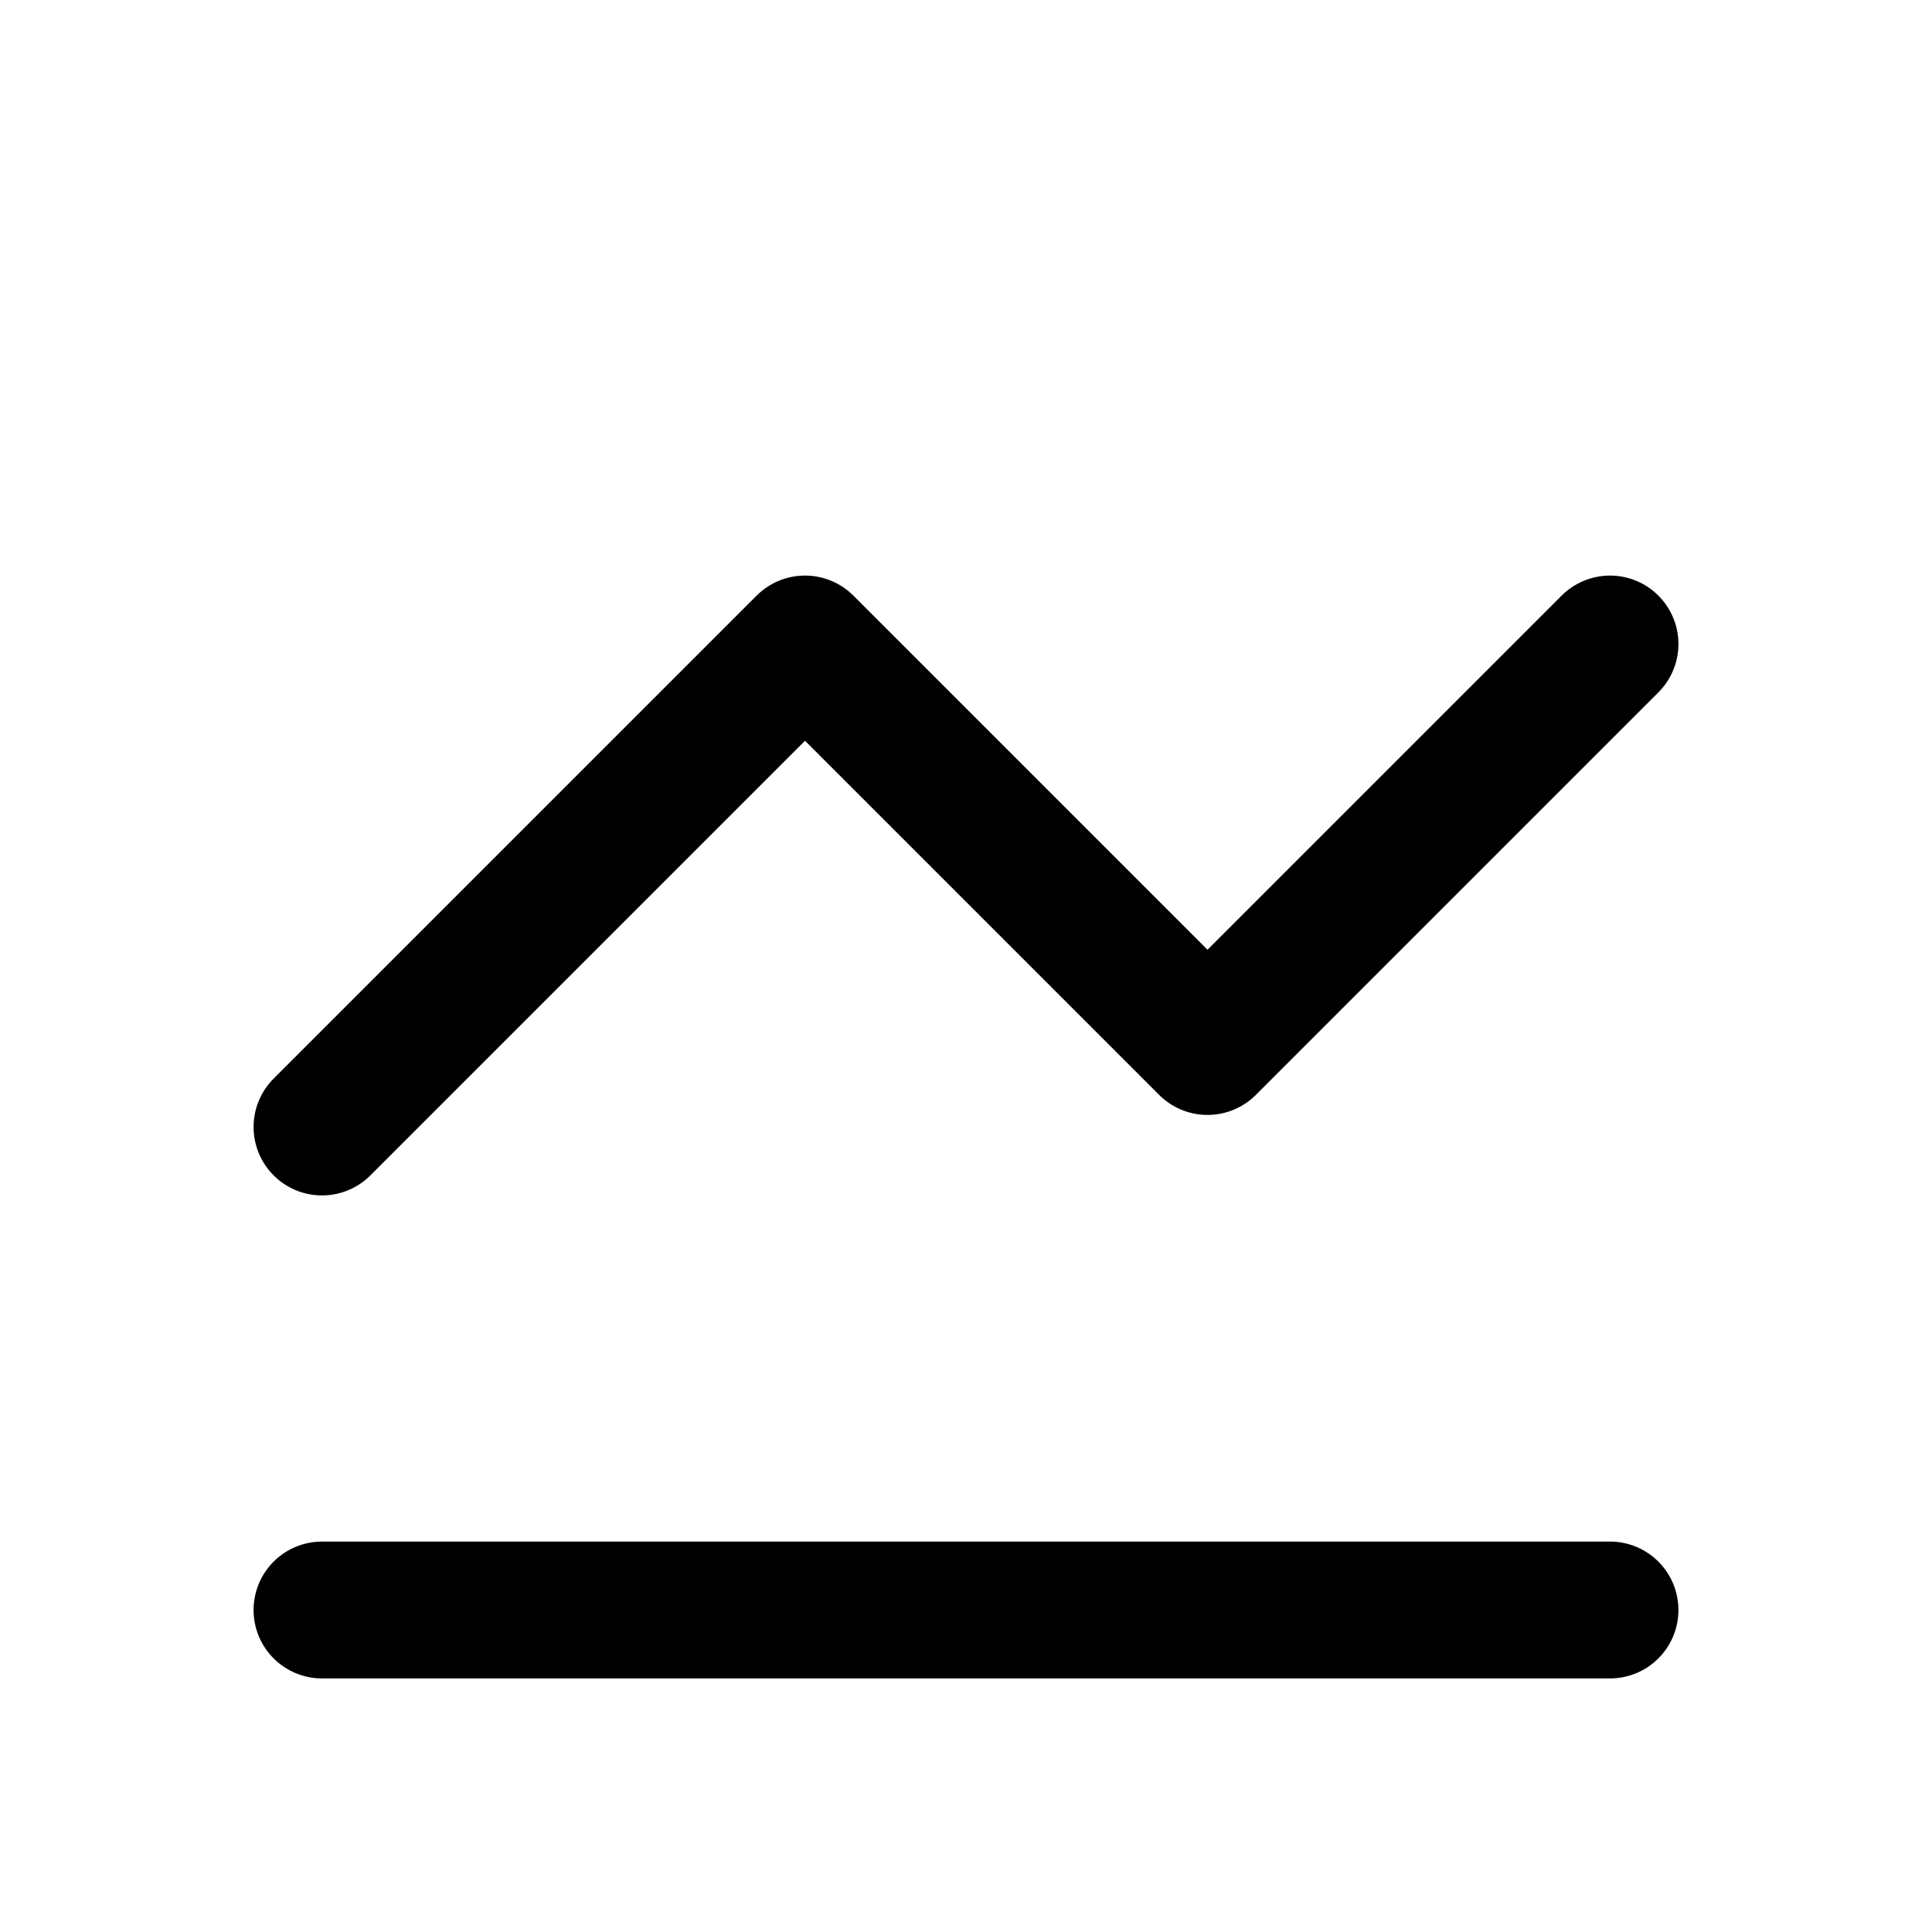
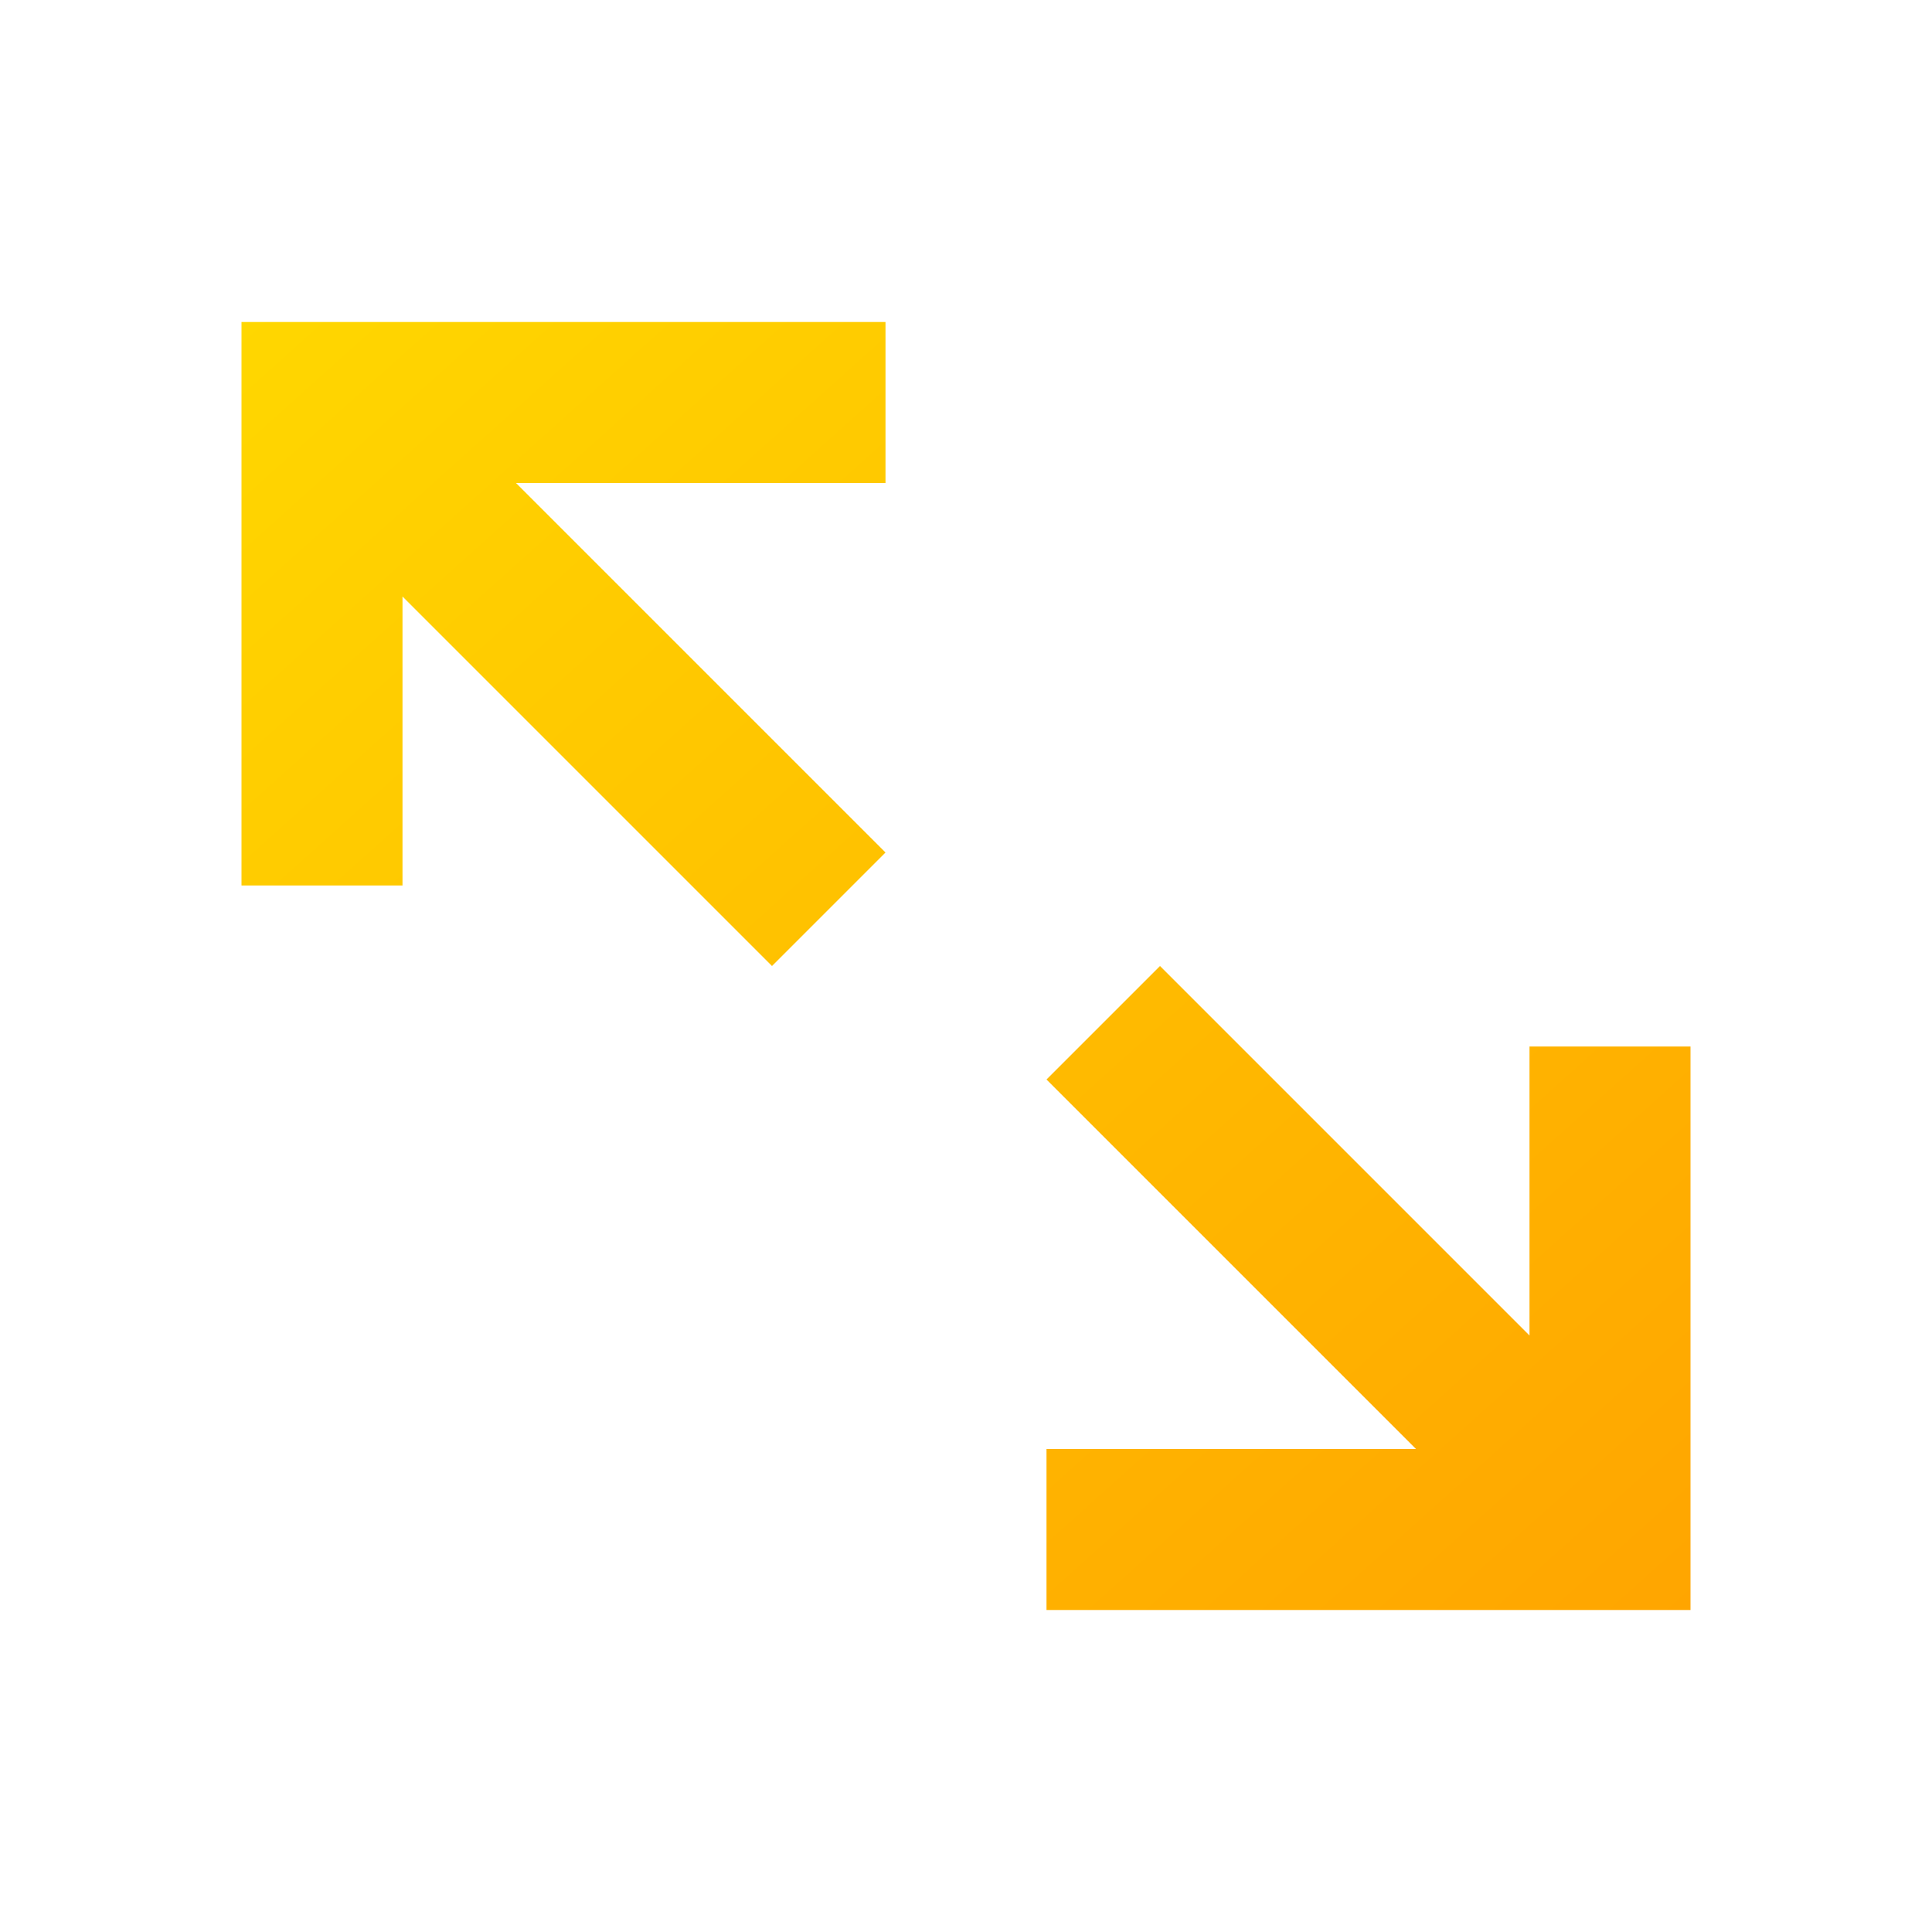
- <svg xmlns="http://www.w3.org/2000/svg" viewBox="0 0 24 24" fill="none" stroke="currentColor" stroke-width="1.7" stroke-linecap="round" stroke-linejoin="round">
-   <path d="M4 14l6-6 5 5 5-5" />
-   <path d="M4 20h16" />
+ <svg xmlns="http://www.w3.org/2000/svg" viewBox="0 0 24 24">
+   <defs>
+     <linearGradient id="gold-gradient" x1="0%" y1="0%" x2="100%" y2="100%">
+       <stop offset="0%" stop-color="#FFD700" />
+       <stop offset="100%" stop-color="#FFA500" />
+     </linearGradient>
+   </defs>
+   <path fill="url(#gold-gradient)" d="M4 4h7v2H6.41L11 10.59 9.59 12 5 7.41V11H3V4zm16 16h-7v-2h4.59L13 13.41 14.41 12 19 16.59V13h2v7z" />
</svg>
